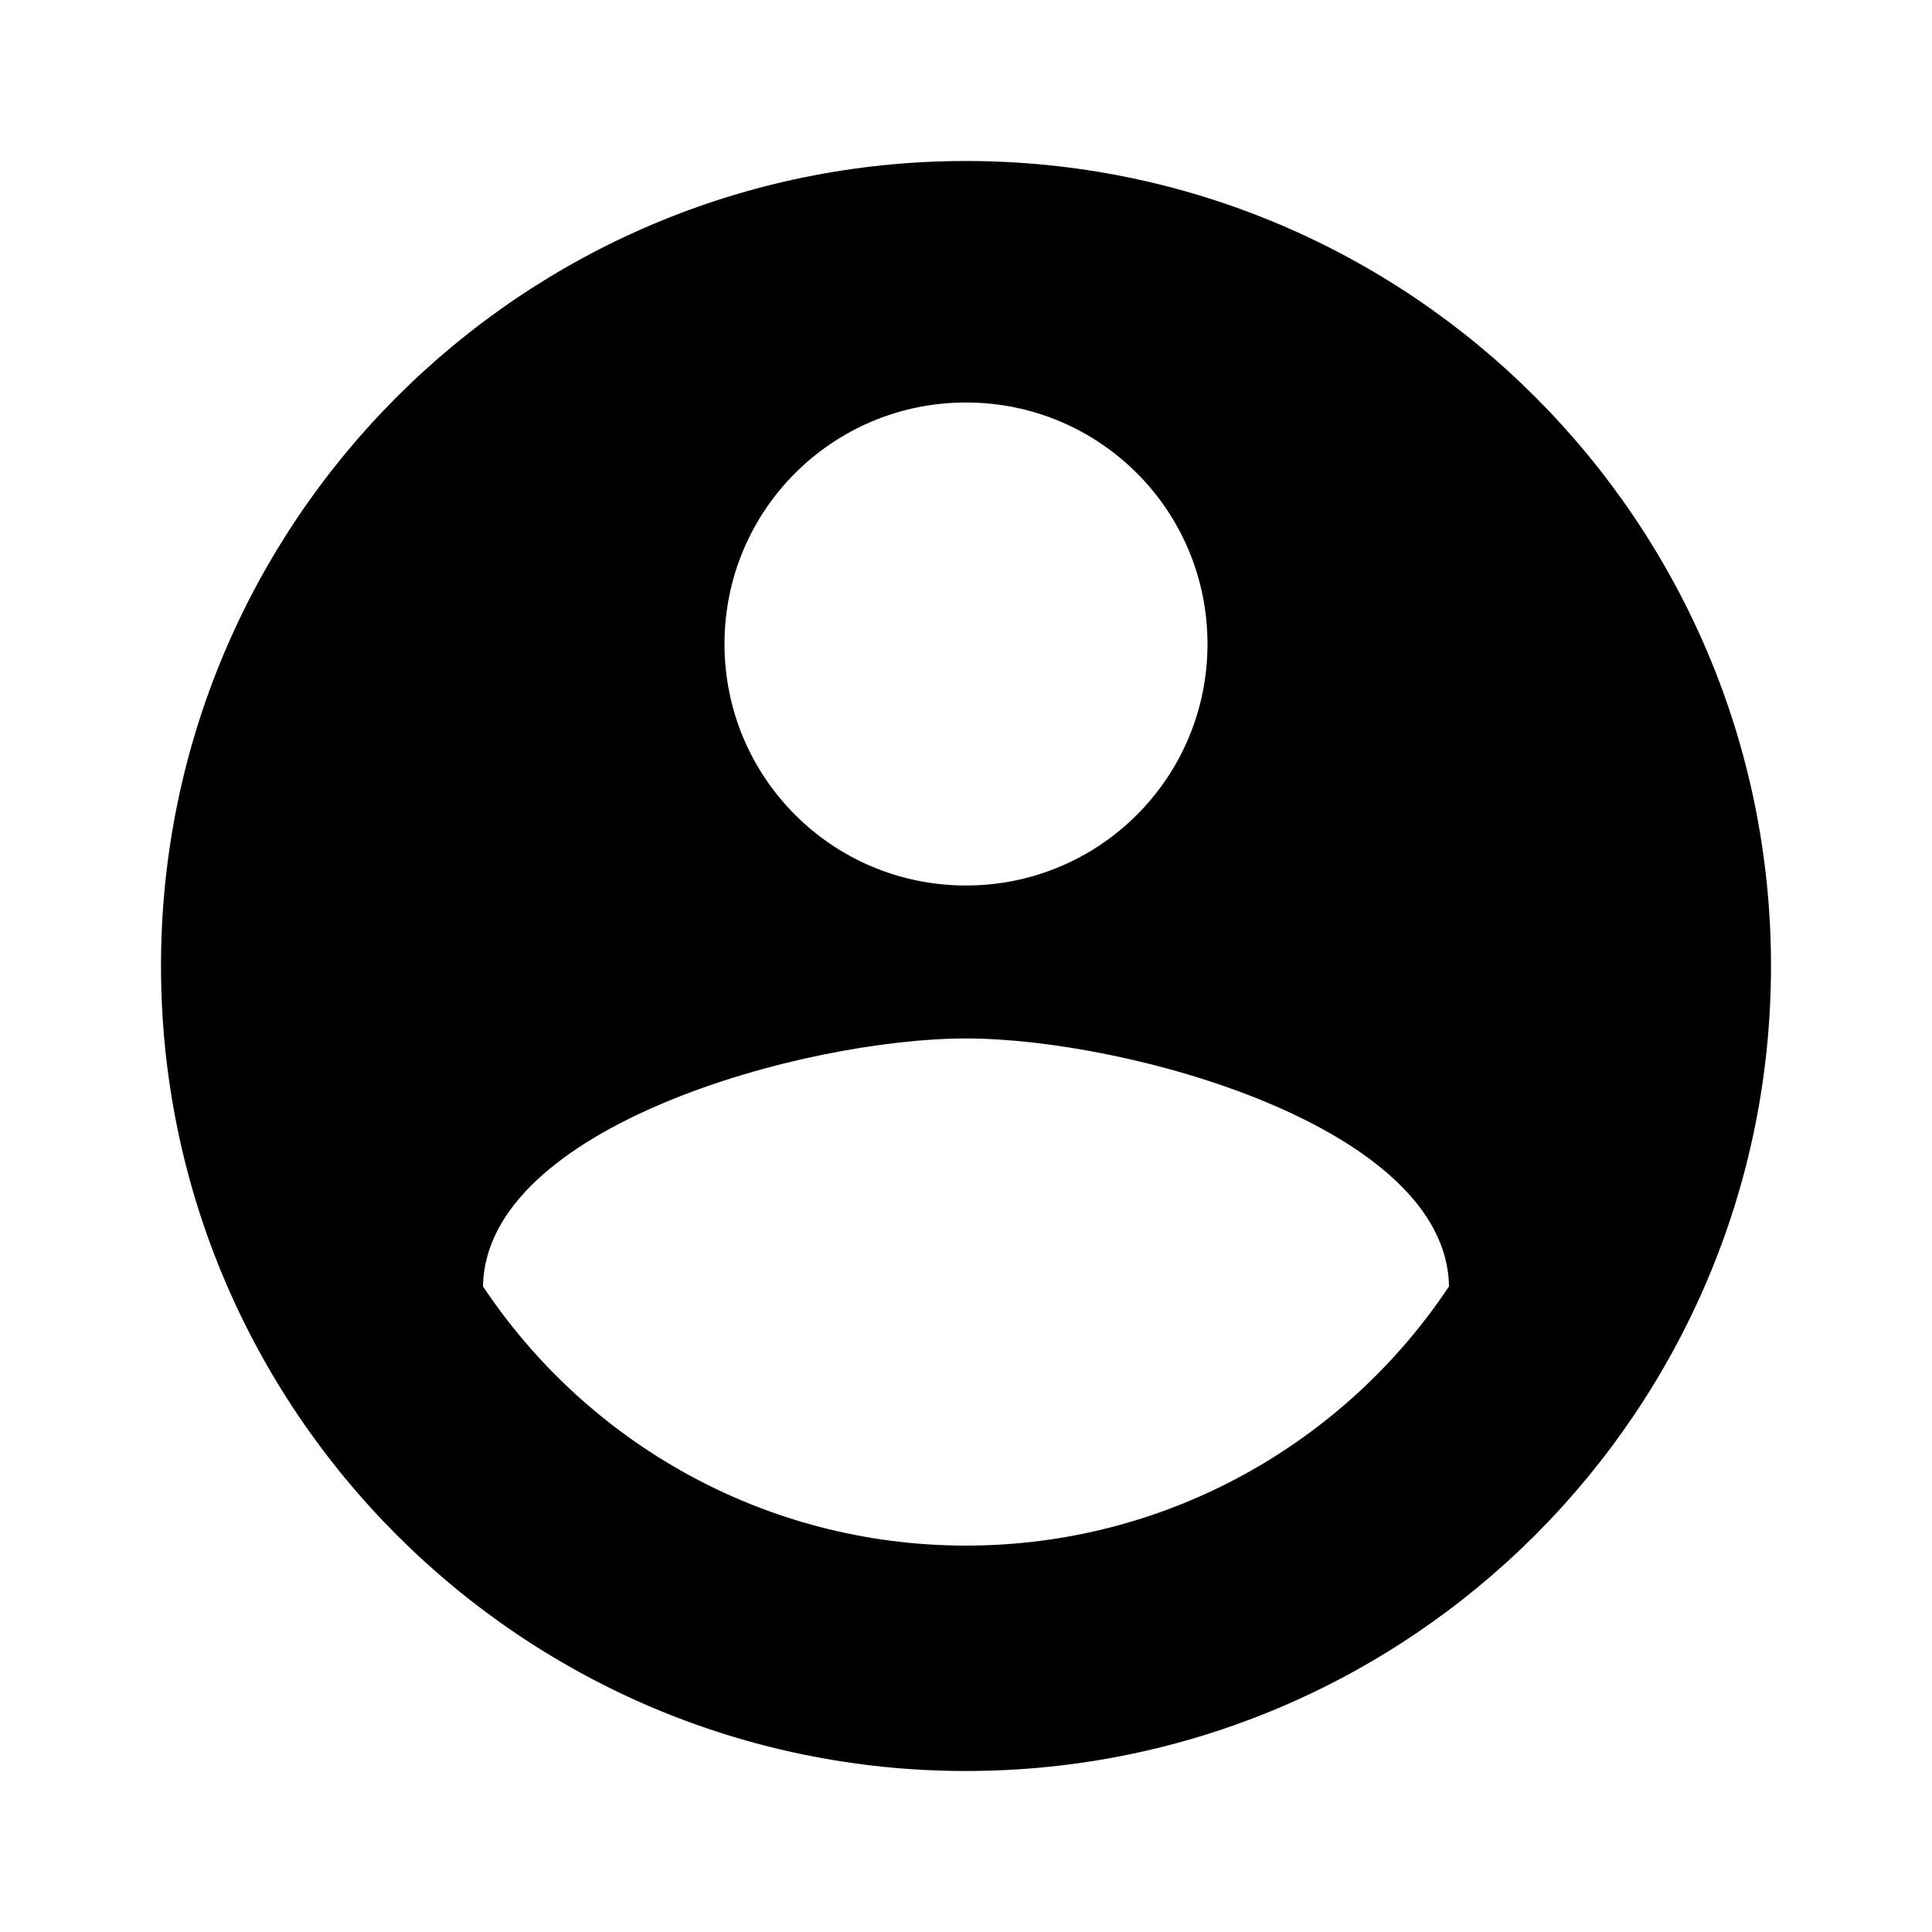
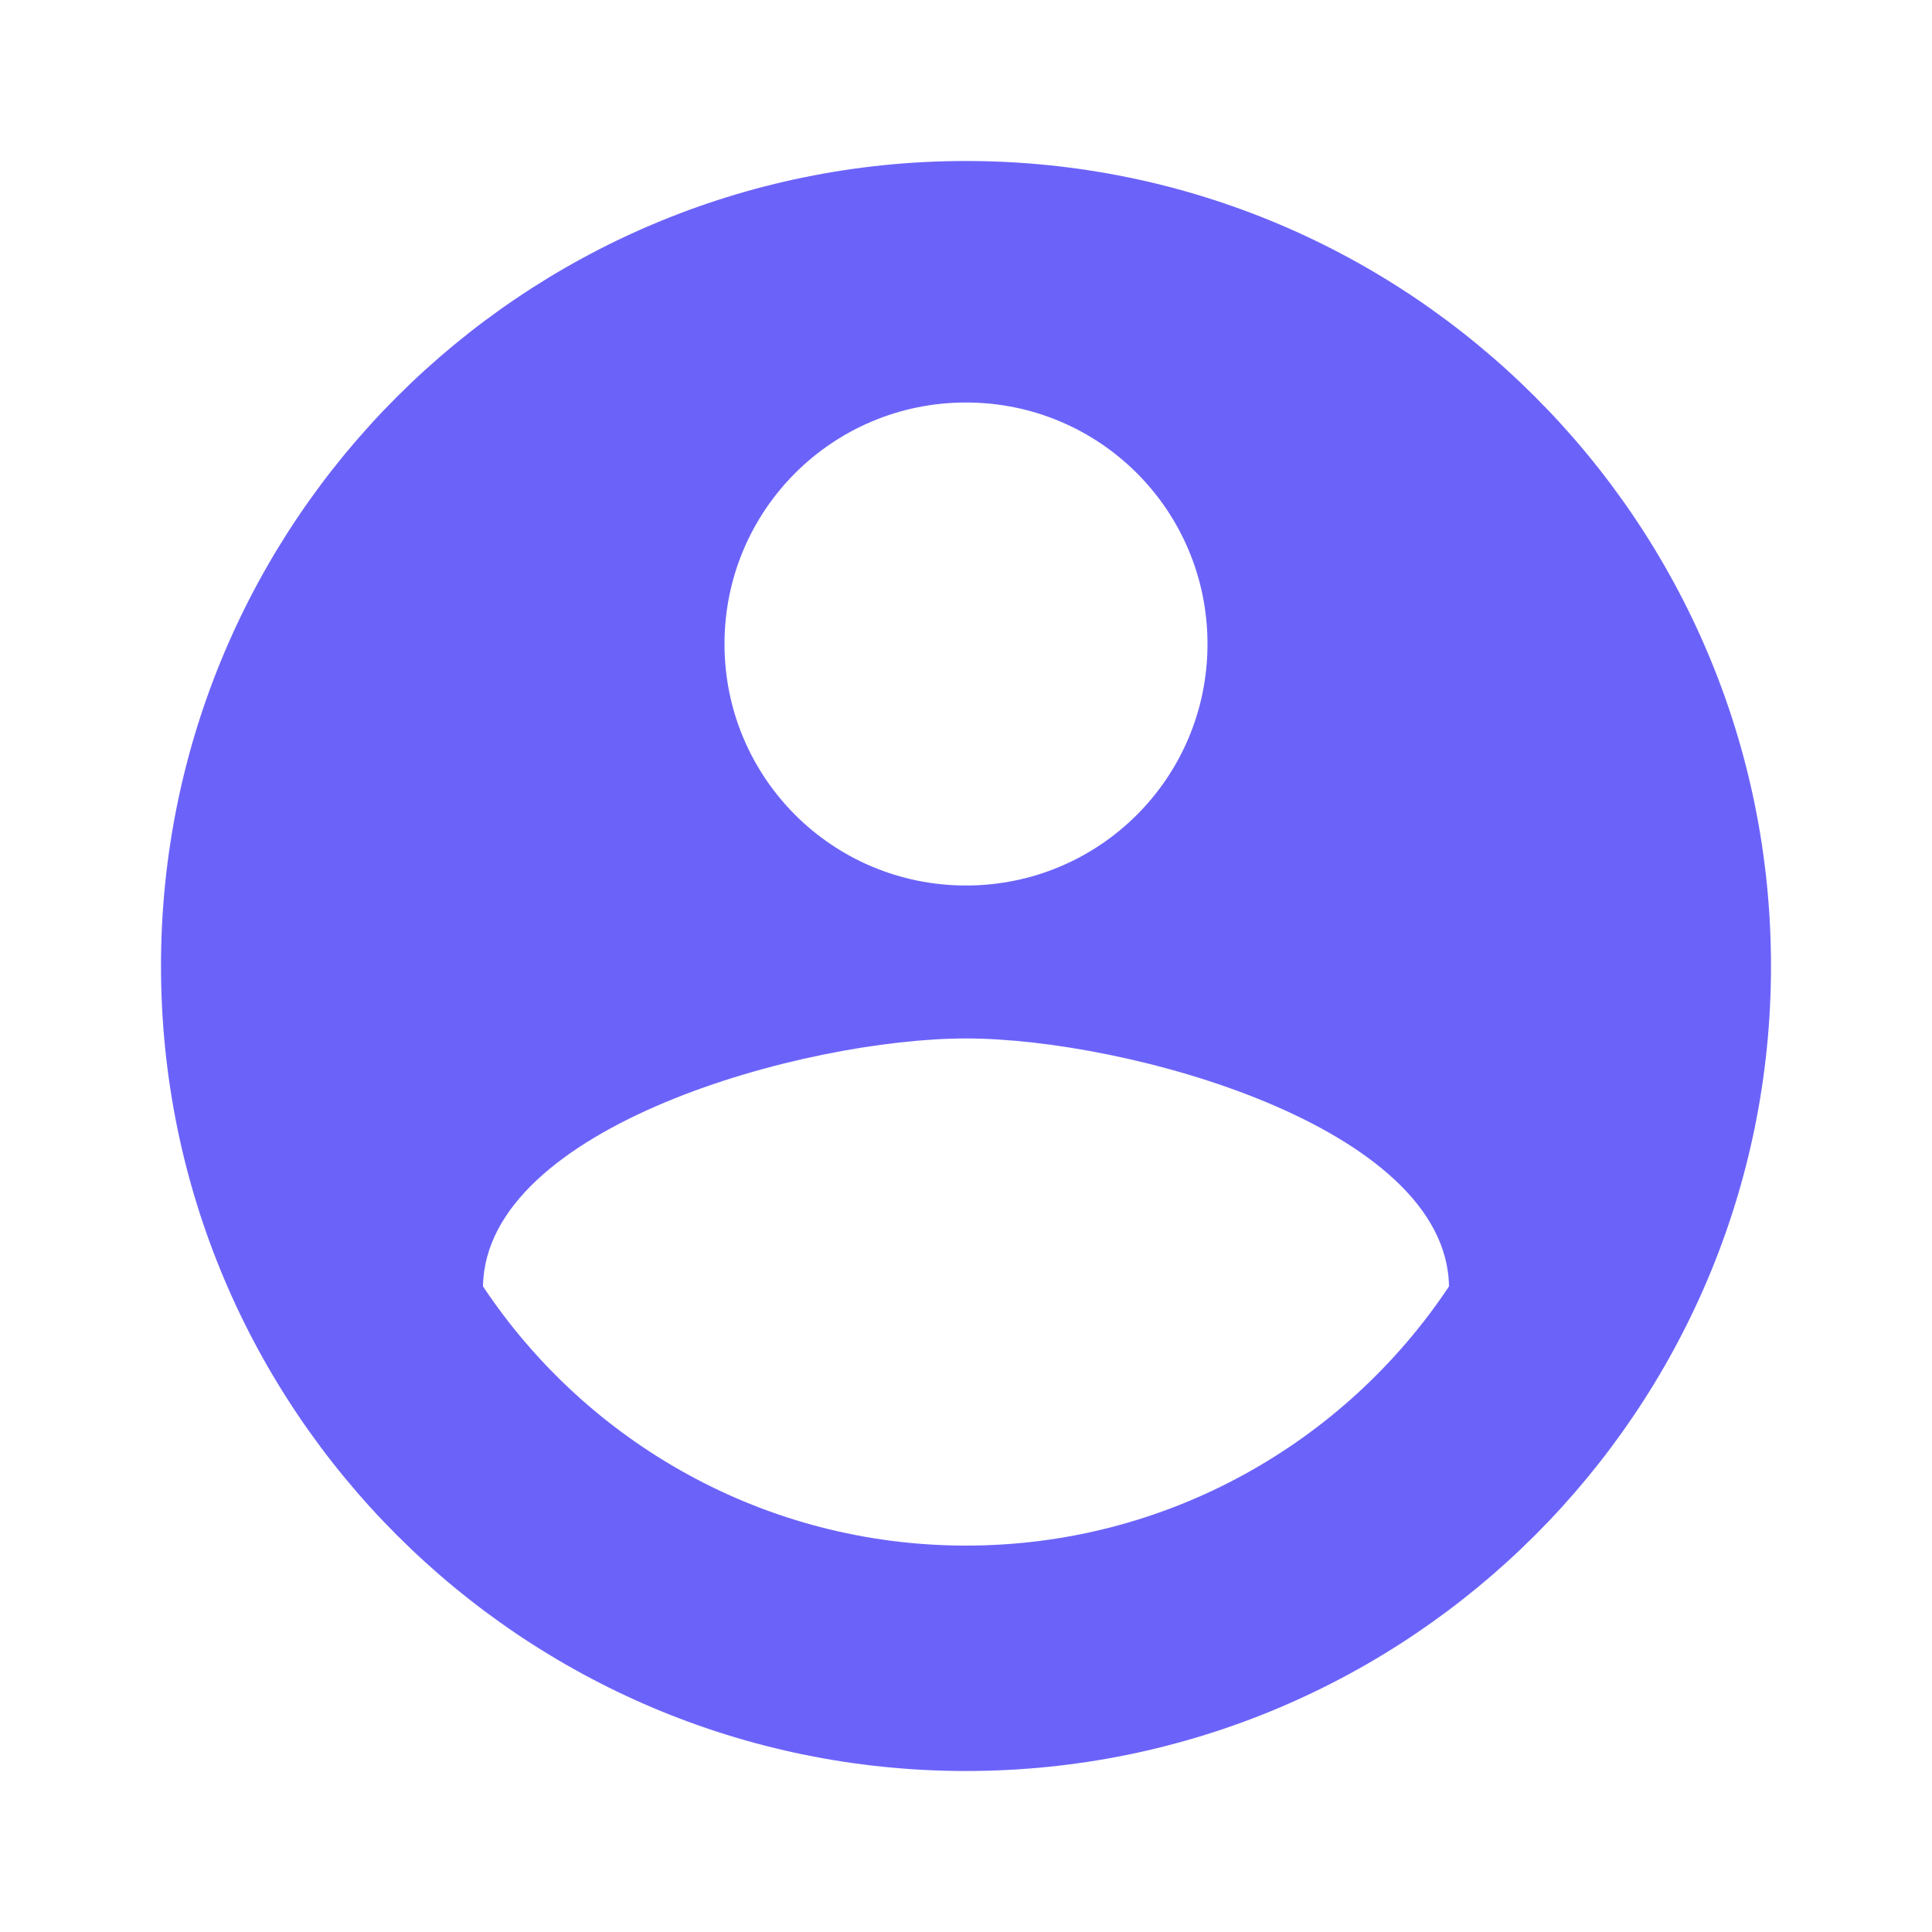
- <svg xmlns="http://www.w3.org/2000/svg" height="24px" viewBox="0 0 24 24" width="24px" fill="#000000">
+ <svg xmlns="http://www.w3.org/2000/svg" height="24px" viewBox="0 0 24 24" width="24px" fill="#6B63F9">
  <path d="M0 0h24v24H0z" fill="none" />
  <path d="M12 2C6.48 2 2 6.48 2 12s4.48 10 10 10 10-4.48 10-10S17.52 2 12 2zm0 3c1.66 0 3 1.34 3 3s-1.34 3-3 3-3-1.34-3-3 1.34-3 3-3zm0 14.2c-2.5 0-4.71-1.28-6-3.22.03-1.99 4-3.08 6-3.08 1.99 0 5.97 1.09 6 3.08-1.29 1.94-3.5 3.22-6 3.22z" />
</svg>
